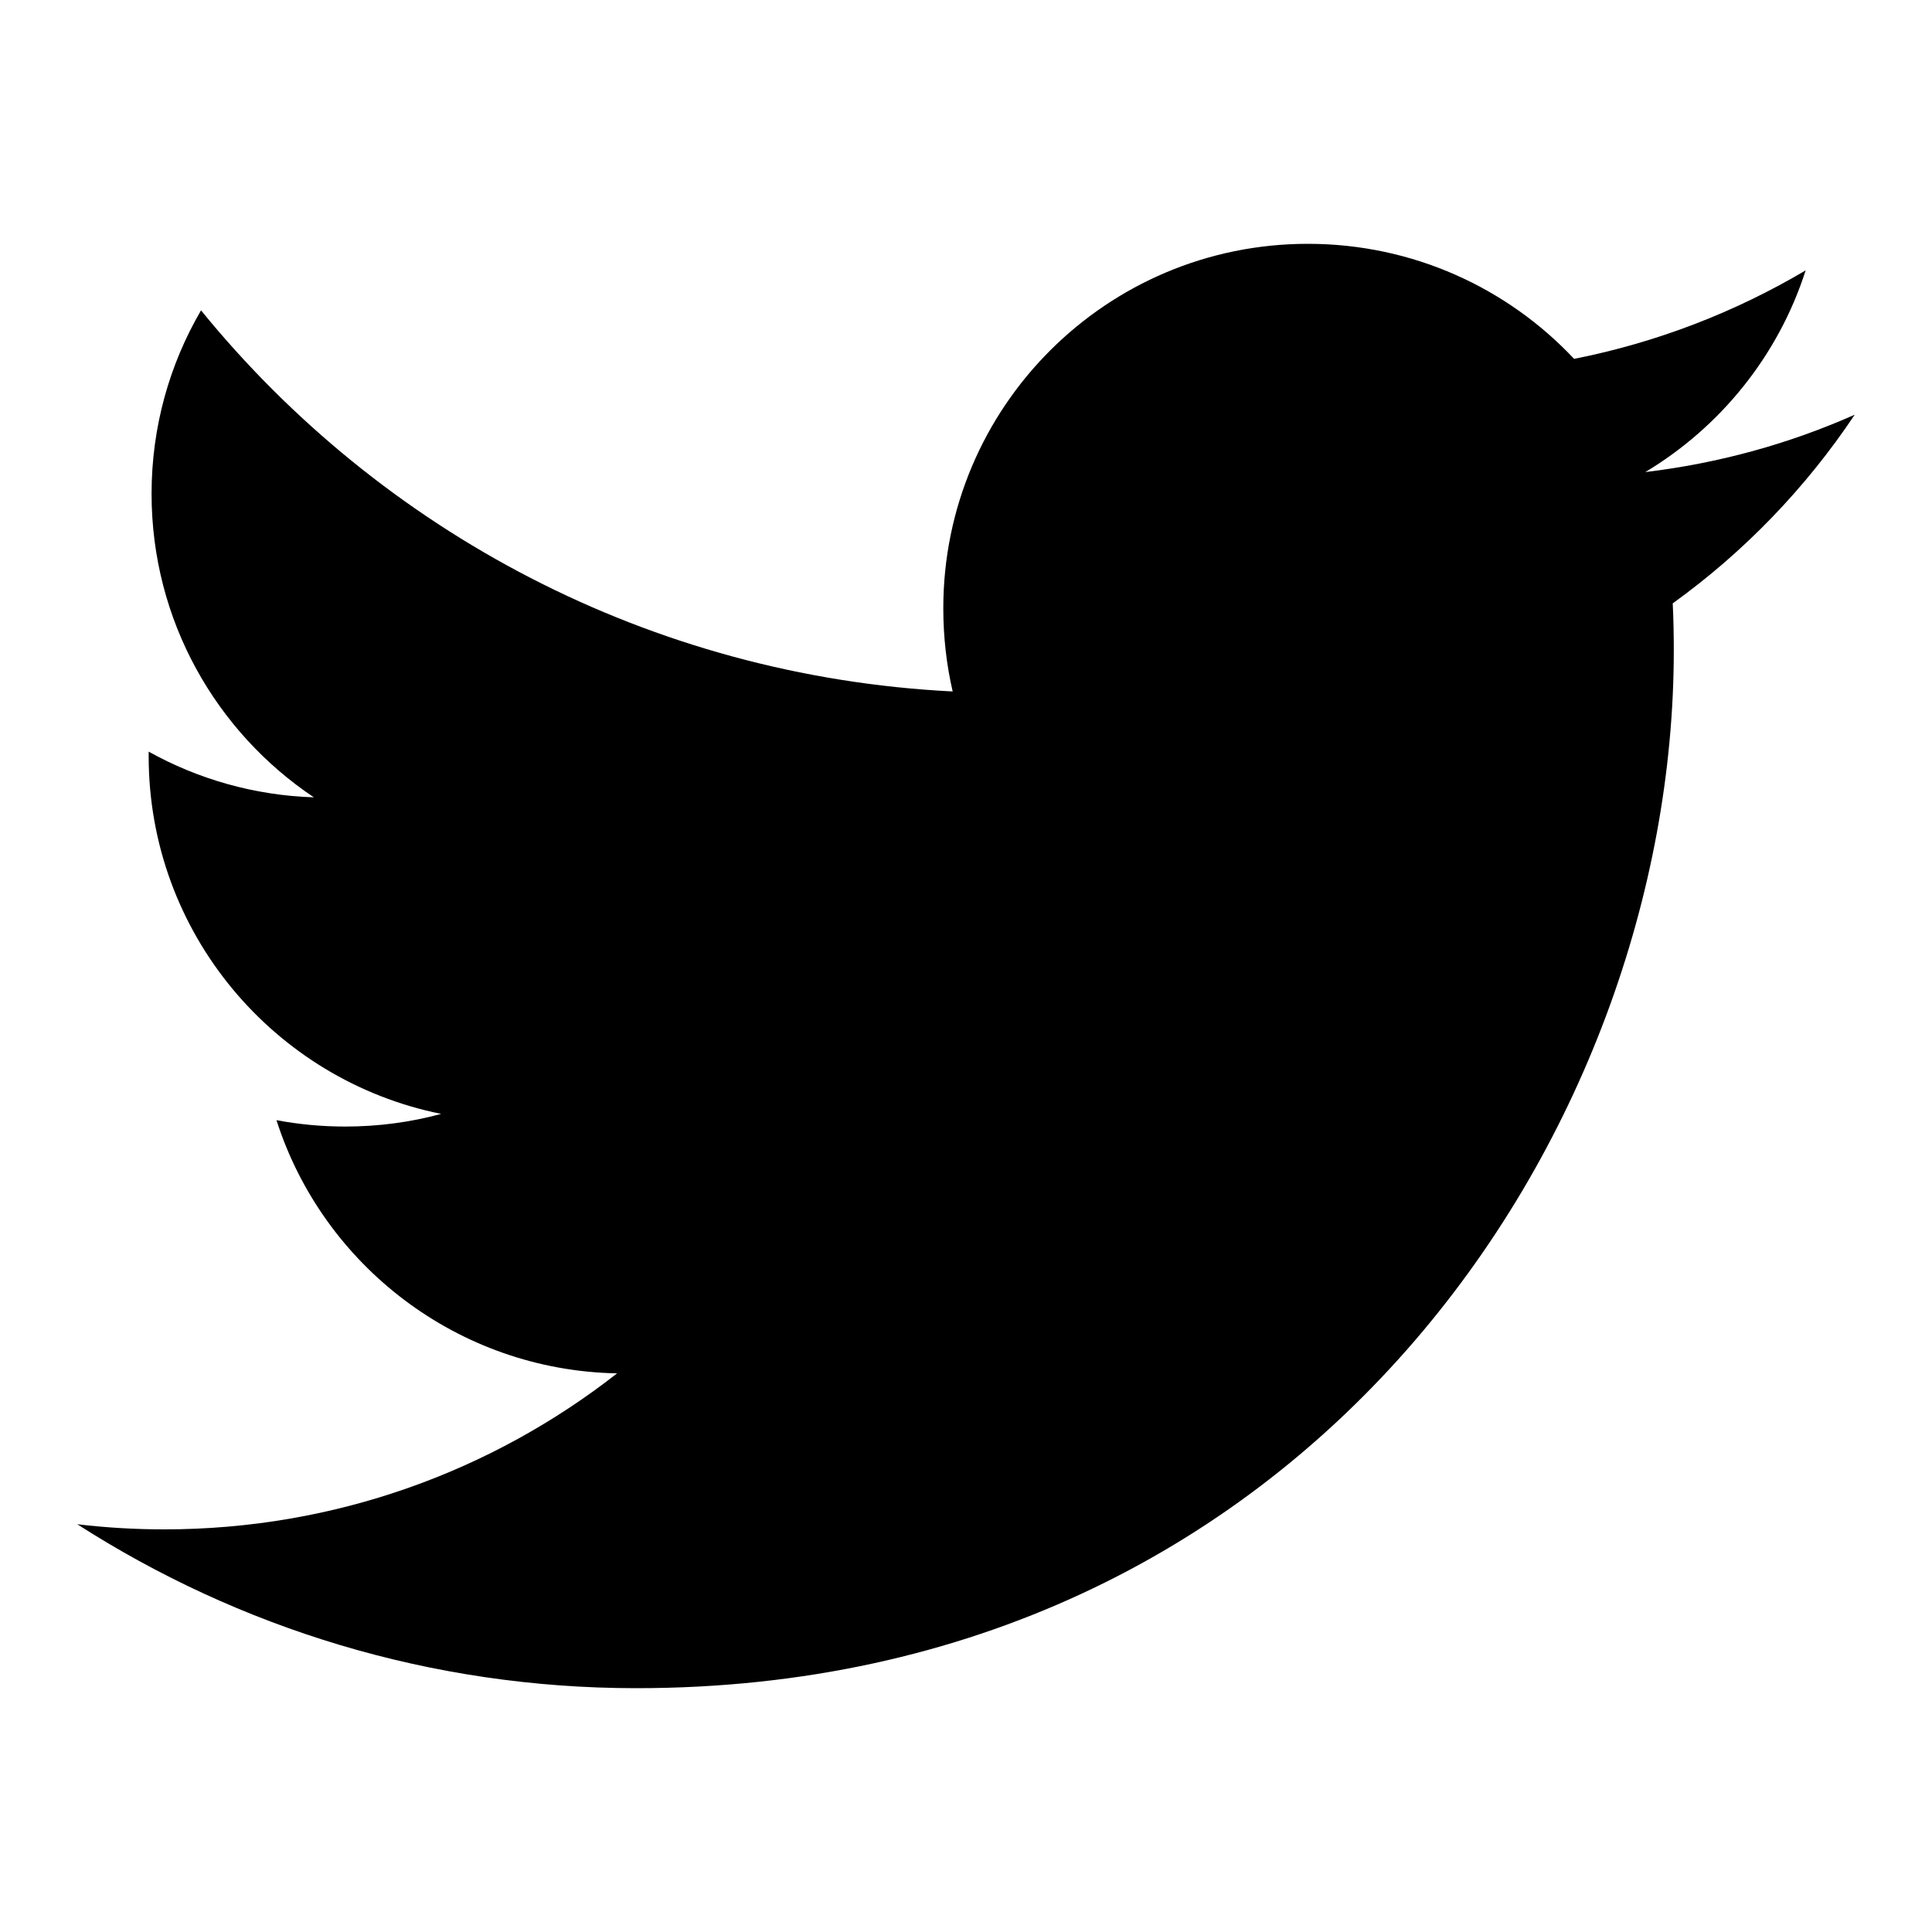
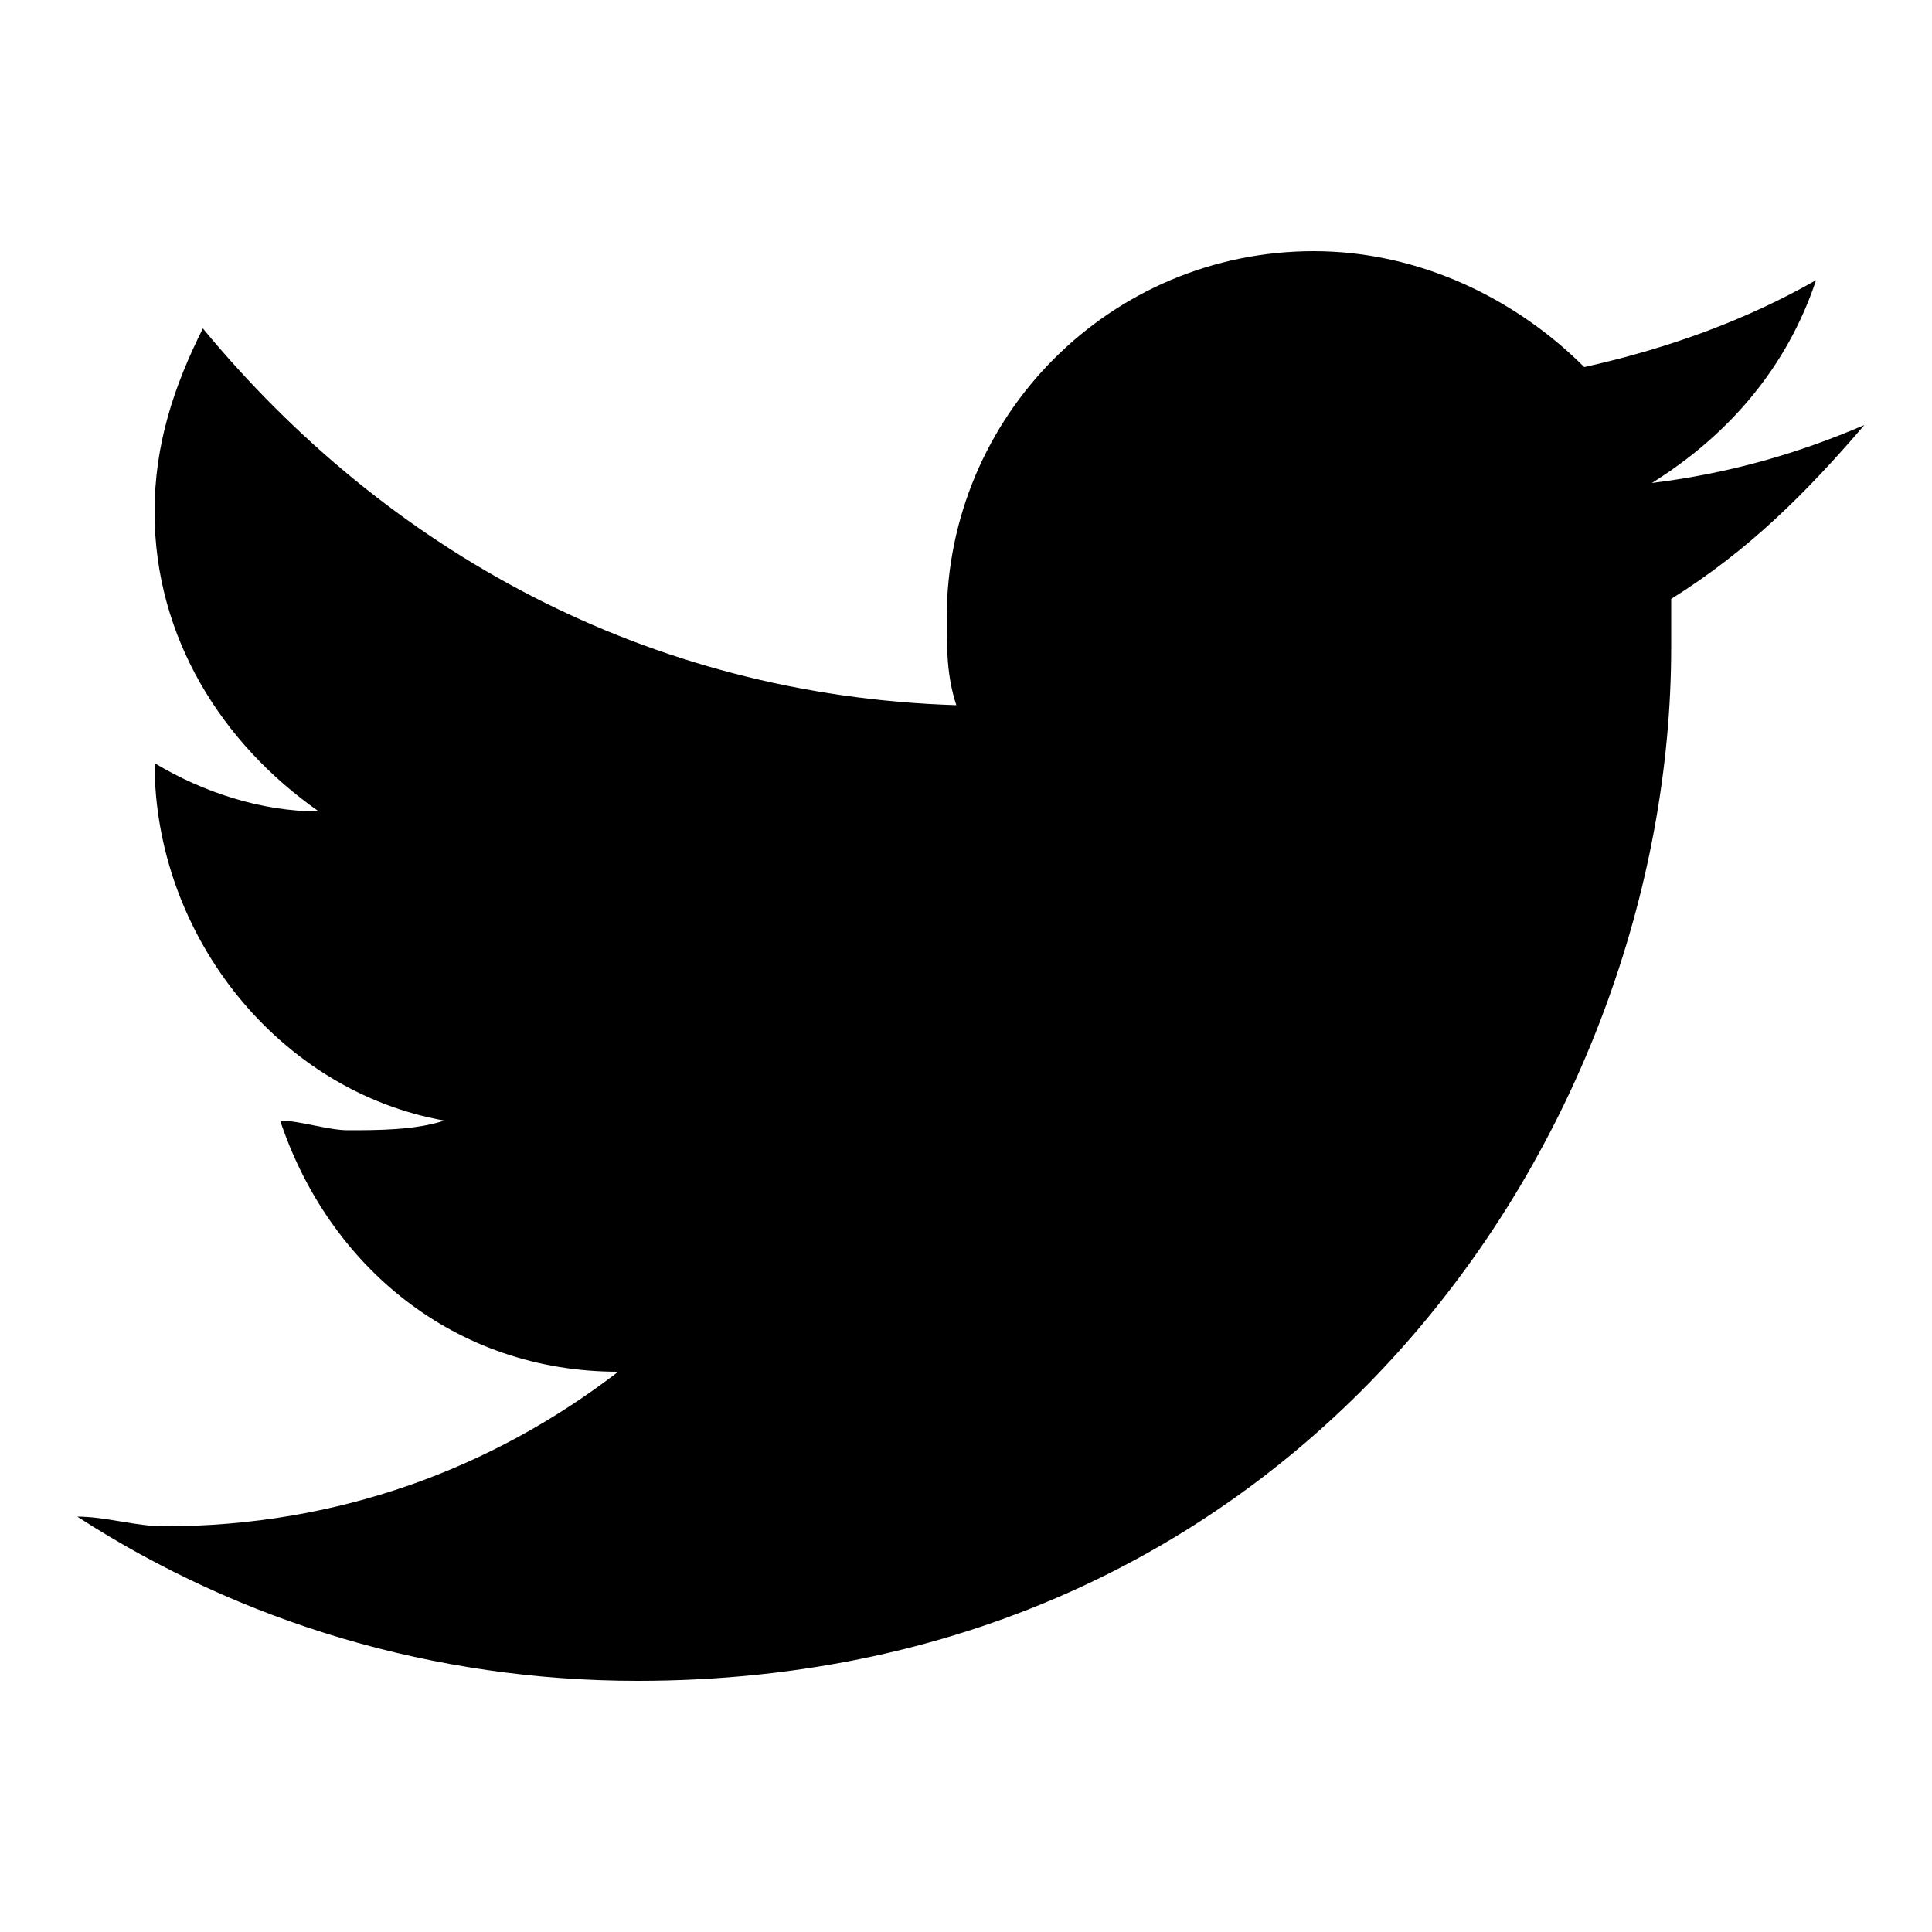
- <svg xmlns="http://www.w3.org/2000/svg" version="1.1" id="Twitter" x="0px" y="0px" viewBox="0 0 20 20" enable-background="new 0 0 20 20" xml:space="preserve">
-   <path d="M17.316,6.246c0.008,0.162,0.011,0.326,0.011,0.488c0,4.99-3.797,10.742-10.74,10.742c-2.133,0-4.116-0.625-5.787-1.697  c0.296,0.035,0.596,0.053,0.9,0.053c1.77,0,3.397-0.604,4.688-1.615c-1.651-0.031-3.046-1.121-3.526-2.621  c0.23,0.043,0.467,0.066,0.71,0.066c0.345,0,0.679-0.045,0.995-0.131c-1.727-0.348-3.028-1.873-3.028-3.703c0-0.016,0-0.031,0-0.047  c0.509,0.283,1.092,0.453,1.71,0.473c-1.013-0.678-1.68-1.832-1.68-3.143c0-0.691,0.186-1.34,0.512-1.898  C3.942,5.498,6.725,7,9.862,7.158C9.798,6.881,9.765,6.594,9.765,6.297c0-2.084,1.689-3.773,3.774-3.773  c1.086,0,2.067,0.457,2.756,1.191c0.859-0.17,1.667-0.484,2.397-0.916c-0.282,0.881-0.881,1.621-1.66,2.088  c0.764-0.092,1.49-0.293,2.168-0.594C18.694,5.051,18.054,5.715,17.316,6.246z" />
+ <svg xmlns="http://www.w3.org/2000/svg" version="1.1" id="Twitter" x="0px" y="0px" viewBox="-39 41 20 20" style="enable-background:new -39 41 20 20;" xml:space="preserve">
+   <path d="M-21.7,47.2c0,0.2,0,0.3,0,0.5c0,5-3.8,10.7-10.7,10.7c-2.1,0-4.1-0.6-5.8-1.7c0.3,0,0.6,0.1,0.9,0.1c1.8,0,3.4-0.6,4.7-1.6  c-1.7,0-3-1.1-3.5-2.6c0.2,0,0.5,0.1,0.7,0.1c0.3,0,0.7,0,1-0.1c-1.7-0.3-3-1.9-3-3.7c0,0,0,0,0,0c0.5,0.3,1.1,0.5,1.7,0.5  c-1-0.7-1.7-1.8-1.7-3.1c0-0.7,0.2-1.3,0.5-1.9c1.9,2.3,4.6,3.8,7.8,3.9c-0.1-0.3-0.1-0.6-0.1-0.9c0-2.1,1.7-3.8,3.8-3.8  c1.1,0,2.1,0.5,2.8,1.2c0.9-0.2,1.7-0.5,2.4-0.9c-0.3,0.9-0.9,1.6-1.7,2.1c0.8-0.1,1.5-0.3,2.2-0.6C-20.3,46.1-20.9,46.7-21.7,47.2z  " />
</svg>
